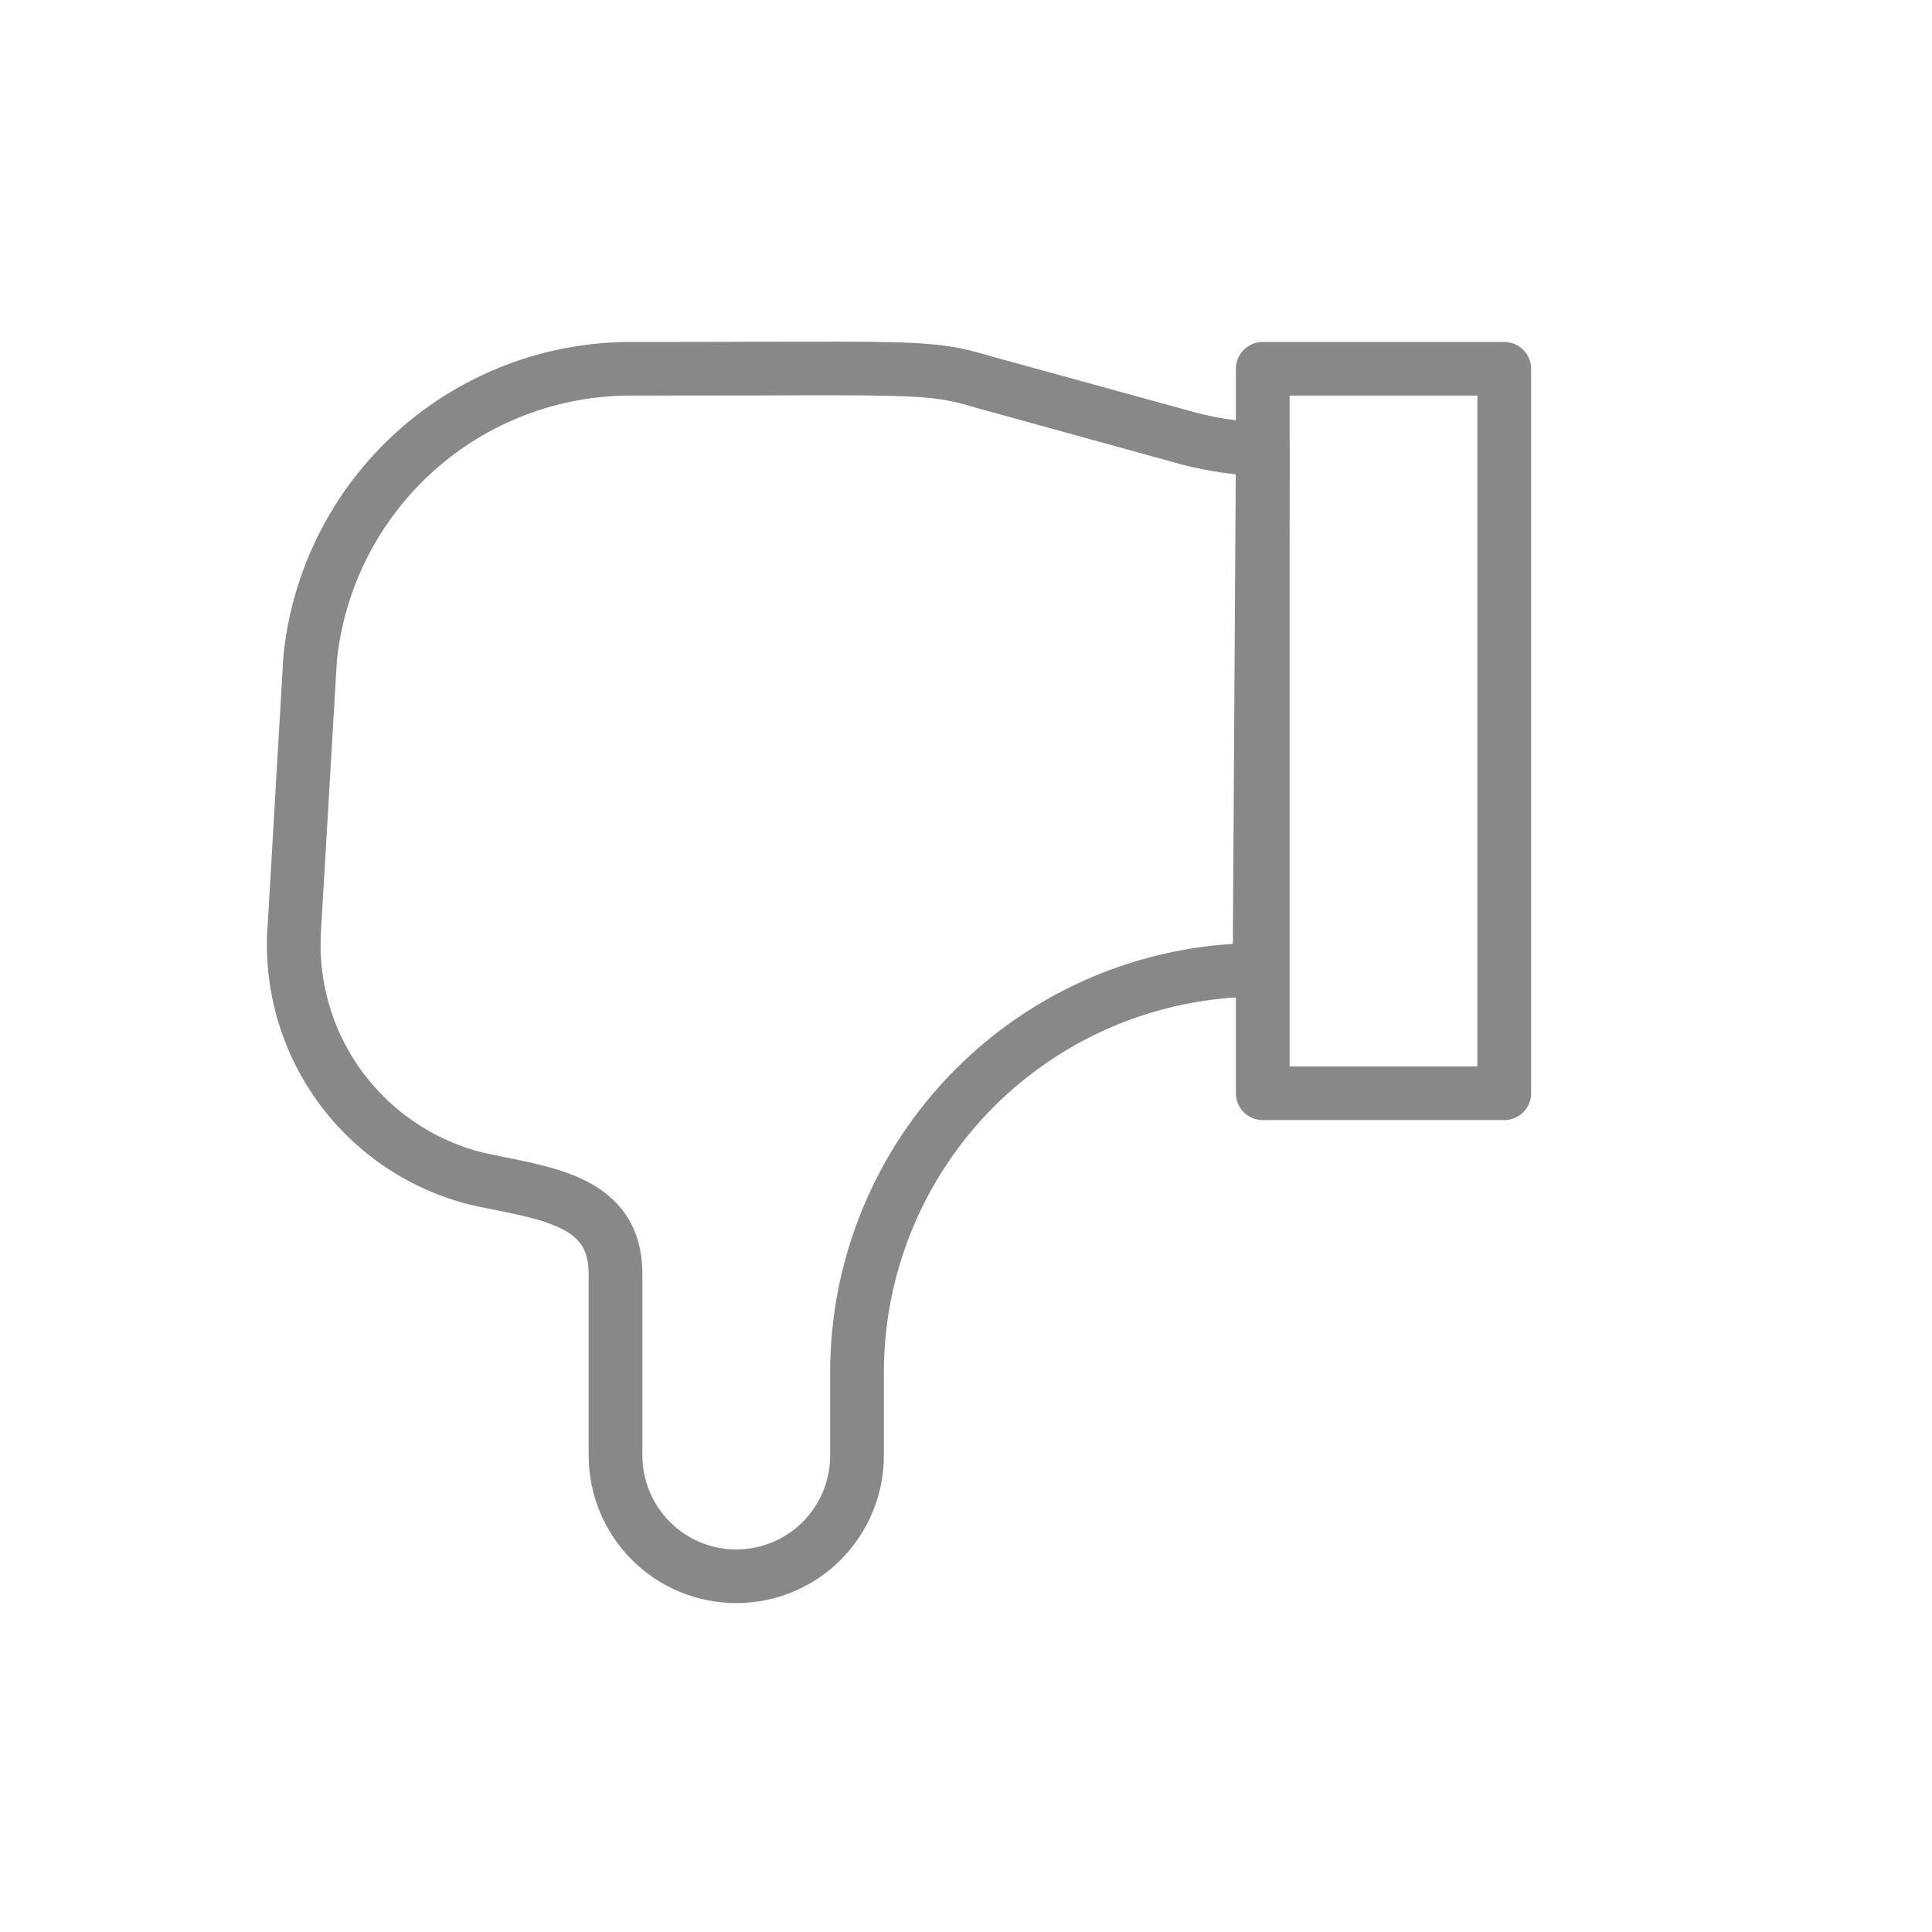
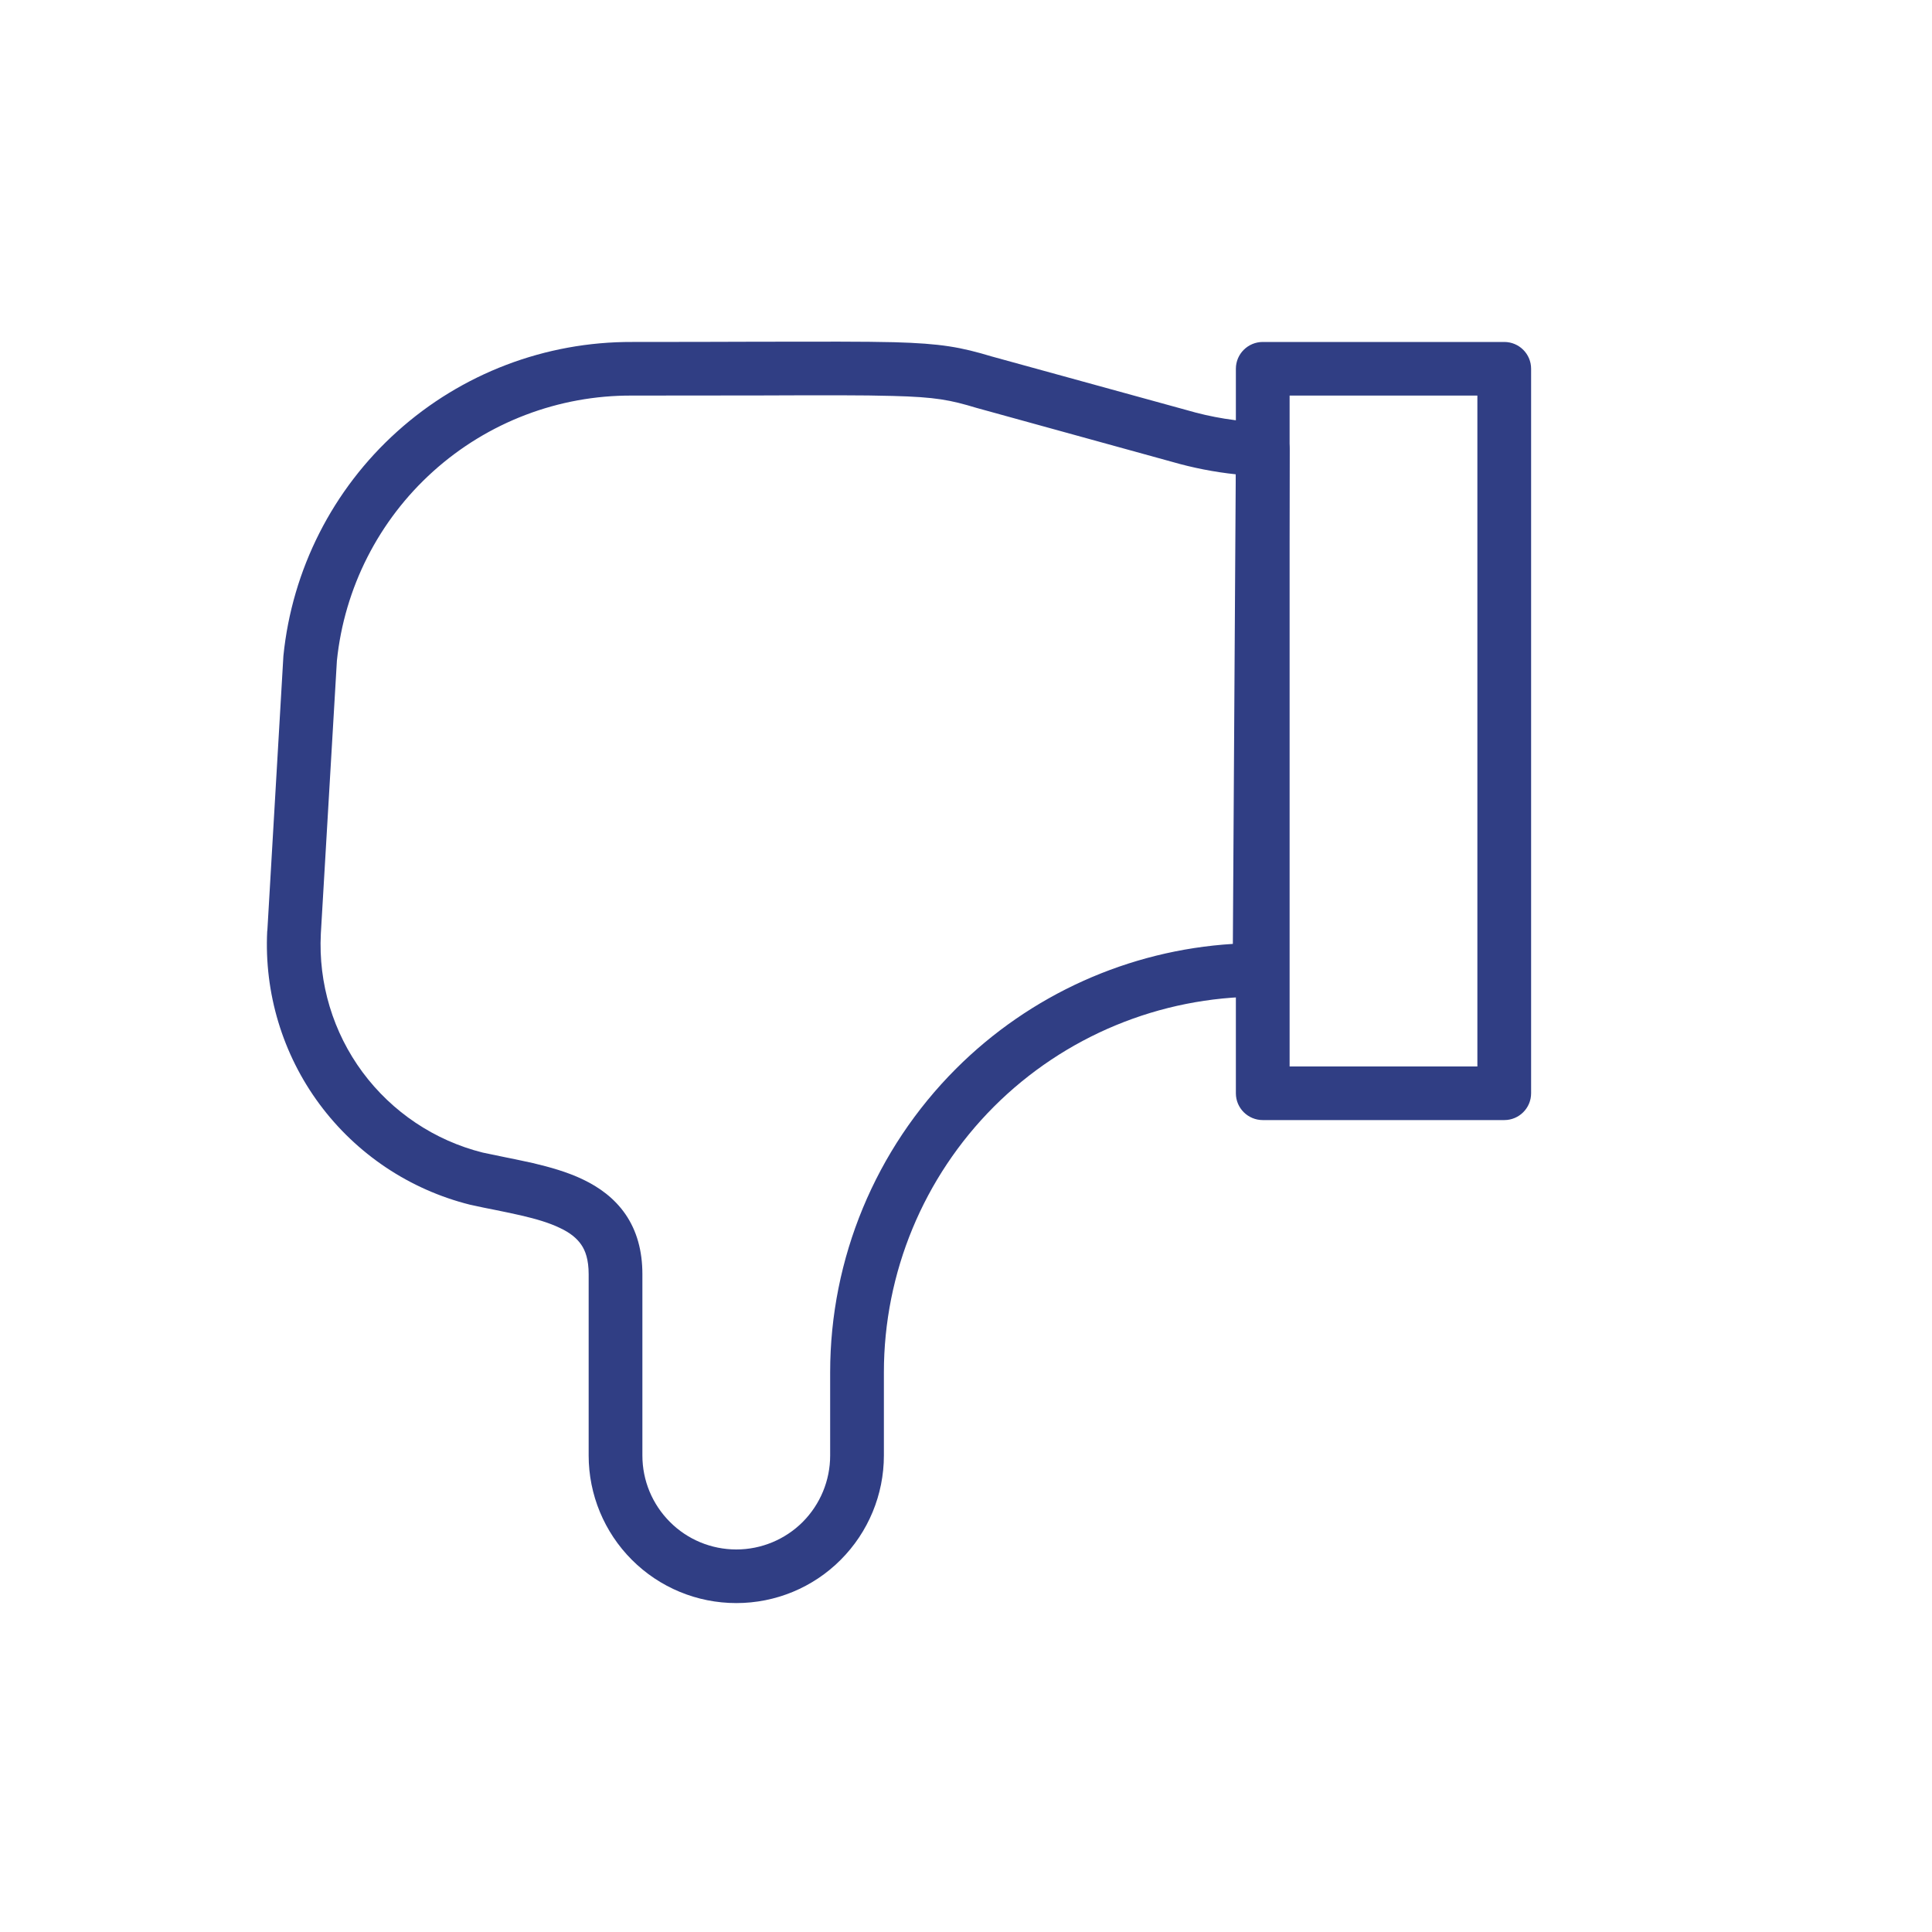
<svg xmlns="http://www.w3.org/2000/svg" width="16" height="16" viewBox="0 0 16 16" fill="none">
-   <path fill-rule="evenodd" clip-rule="evenodd" d="M8.213 2.952L9.827 3.396C10.034 3.457 10.249 3.491 10.465 3.499C10.585 3.503 10.681 3.602 10.68 3.722L10.653 8.033C10.652 8.156 10.553 8.254 10.431 8.254C9.606 8.254 8.814 8.582 8.231 9.165C7.648 9.749 7.32 10.54 7.32 11.365V12.054C7.32 12.378 7.191 12.689 6.962 12.918C6.733 13.148 6.422 13.276 6.098 13.276C5.773 13.276 5.463 13.148 5.233 12.918C5.004 12.689 4.875 12.378 4.875 12.054V10.552C4.875 10.432 4.848 10.357 4.813 10.307C4.777 10.255 4.722 10.209 4.636 10.169C4.549 10.127 4.442 10.095 4.312 10.065C4.236 10.048 4.17 10.034 4.1 10.02C4.038 10.008 3.974 9.995 3.898 9.978L3.893 9.977C3.393 9.852 2.953 9.558 2.646 9.144C2.34 8.731 2.187 8.223 2.213 7.709L2.214 7.708L2.347 5.432C2.419 4.717 2.755 4.054 3.289 3.574C3.823 3.093 4.517 2.829 5.236 2.832C5.647 2.832 5.991 2.831 6.279 2.83C6.811 2.829 7.158 2.828 7.404 2.834C7.796 2.845 7.957 2.875 8.213 2.952ZM6.292 3.275C6.002 3.275 5.655 3.276 5.235 3.276H5.234C4.626 3.273 4.039 3.497 3.587 3.904C3.136 4.31 2.852 4.869 2.79 5.472L2.657 7.733C2.636 8.144 2.758 8.549 3.003 8.88C3.248 9.21 3.599 9.445 3.997 9.545C4.049 9.556 4.111 9.569 4.175 9.582C4.257 9.599 4.343 9.616 4.413 9.632C4.552 9.665 4.697 9.705 4.828 9.768C4.96 9.831 5.087 9.921 5.18 10.056C5.274 10.193 5.32 10.359 5.32 10.552V12.054C5.32 12.261 5.402 12.458 5.548 12.604C5.693 12.75 5.891 12.832 6.098 12.832C6.304 12.832 6.502 12.75 6.648 12.604C6.793 12.458 6.875 12.261 6.875 12.054V11.365C6.875 10.422 7.25 9.518 7.917 8.851C8.531 8.237 9.348 7.87 10.21 7.817L10.234 3.928C10.055 3.909 9.877 3.874 9.704 3.824L8.087 3.378C7.872 3.313 7.751 3.288 7.392 3.279C7.152 3.272 6.816 3.273 6.292 3.275Z" fill="#888" />
-   <path fill-rule="evenodd" clip-rule="evenodd" d="M10.235 3.054C10.235 2.931 10.335 2.832 10.458 2.832H12.458C12.58 2.832 12.68 2.931 12.68 3.054V9.054C12.68 9.177 12.58 9.276 12.458 9.276H10.458C10.335 9.276 10.235 9.177 10.235 9.054V3.054ZM10.68 3.276V8.832H12.235V3.276H10.68Z" fill="#888" />
+   <path fill-rule="evenodd" clip-rule="evenodd" d="M8.213 2.952L9.827 3.396C10.034 3.457 10.249 3.491 10.465 3.499C10.585 3.503 10.681 3.602 10.68 3.722L10.653 8.033C10.652 8.156 10.553 8.254 10.431 8.254C9.606 8.254 8.814 8.582 8.231 9.165C7.648 9.749 7.32 10.54 7.32 11.365V12.054C7.32 12.378 7.191 12.689 6.962 12.918C6.733 13.148 6.422 13.276 6.098 13.276C5.773 13.276 5.463 13.148 5.233 12.918C5.004 12.689 4.875 12.378 4.875 12.054V10.552C4.875 10.432 4.848 10.357 4.813 10.307C4.777 10.255 4.722 10.209 4.636 10.169C4.549 10.127 4.442 10.095 4.312 10.065C4.236 10.048 4.17 10.034 4.1 10.02C4.038 10.008 3.974 9.995 3.898 9.978L3.893 9.977C3.393 9.852 2.953 9.558 2.646 9.144C2.34 8.731 2.187 8.223 2.213 7.709L2.214 7.708L2.347 5.432C2.419 4.717 2.755 4.054 3.289 3.574C3.823 3.093 4.517 2.829 5.236 2.832C5.647 2.832 5.991 2.831 6.279 2.83C6.811 2.829 7.158 2.828 7.404 2.834C7.796 2.845 7.957 2.875 8.213 2.952ZM6.292 3.275C6.002 3.275 5.655 3.276 5.235 3.276H5.234C4.626 3.273 4.039 3.497 3.587 3.904C3.136 4.31 2.852 4.869 2.79 5.472L2.657 7.733C2.636 8.144 2.758 8.549 3.003 8.88C3.248 9.21 3.599 9.445 3.997 9.545C4.049 9.556 4.111 9.569 4.175 9.582C4.257 9.599 4.343 9.616 4.413 9.632C4.552 9.665 4.697 9.705 4.828 9.768C4.96 9.831 5.087 9.921 5.18 10.056C5.274 10.193 5.32 10.359 5.32 10.552V12.054C5.32 12.261 5.402 12.458 5.548 12.604C5.693 12.75 5.891 12.832 6.098 12.832C6.304 12.832 6.502 12.75 6.648 12.604C6.793 12.458 6.875 12.261 6.875 12.054V11.365C6.875 10.422 7.25 9.518 7.917 8.851C8.531 8.237 9.348 7.87 10.21 7.817L10.234 3.928C10.055 3.909 9.877 3.874 9.704 3.824L8.087 3.378C7.872 3.313 7.751 3.288 7.392 3.279C7.152 3.272 6.816 3.273 6.292 3.275Z" fill="#303E84" />
+   <path fill-rule="evenodd" clip-rule="evenodd" d="M10.235 3.054C10.235 2.931 10.335 2.832 10.458 2.832H12.458C12.58 2.832 12.68 2.931 12.68 3.054V9.054C12.68 9.177 12.58 9.276 12.458 9.276H10.458C10.335 9.276 10.235 9.177 10.235 9.054V3.054ZM10.68 3.276V8.832H12.235V3.276H10.68Z" fill="#303E84" />
</svg>
